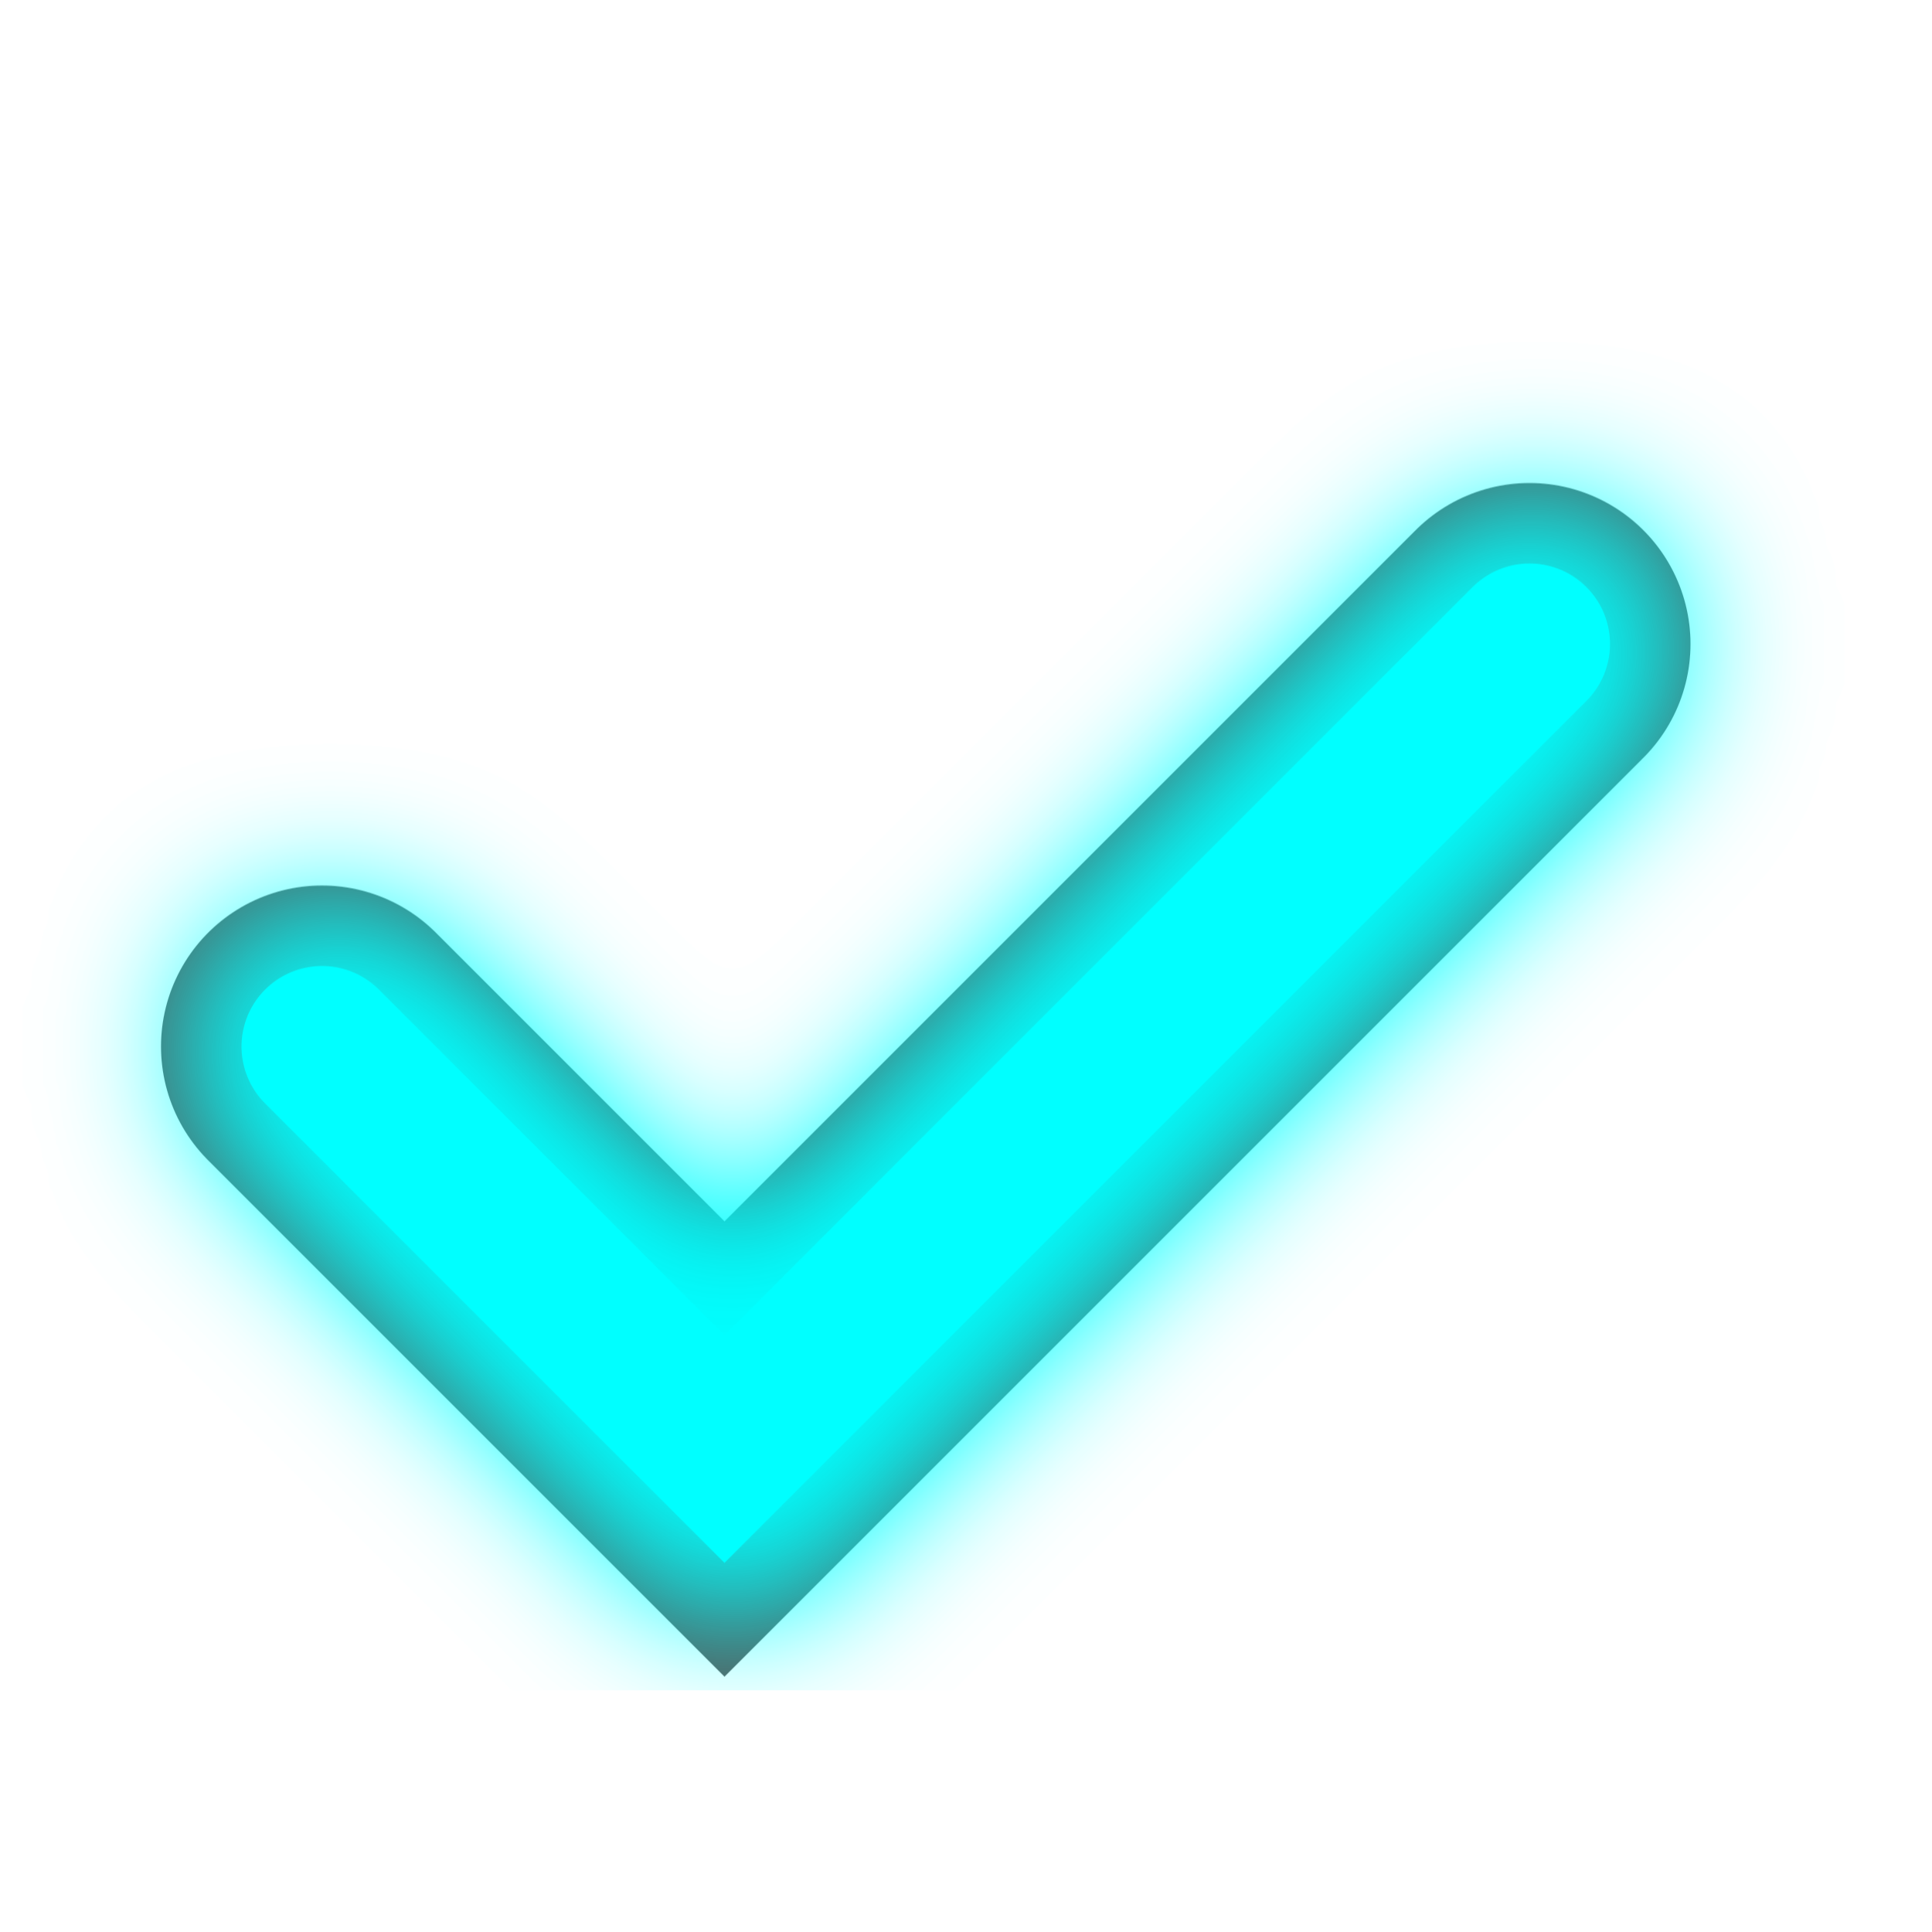
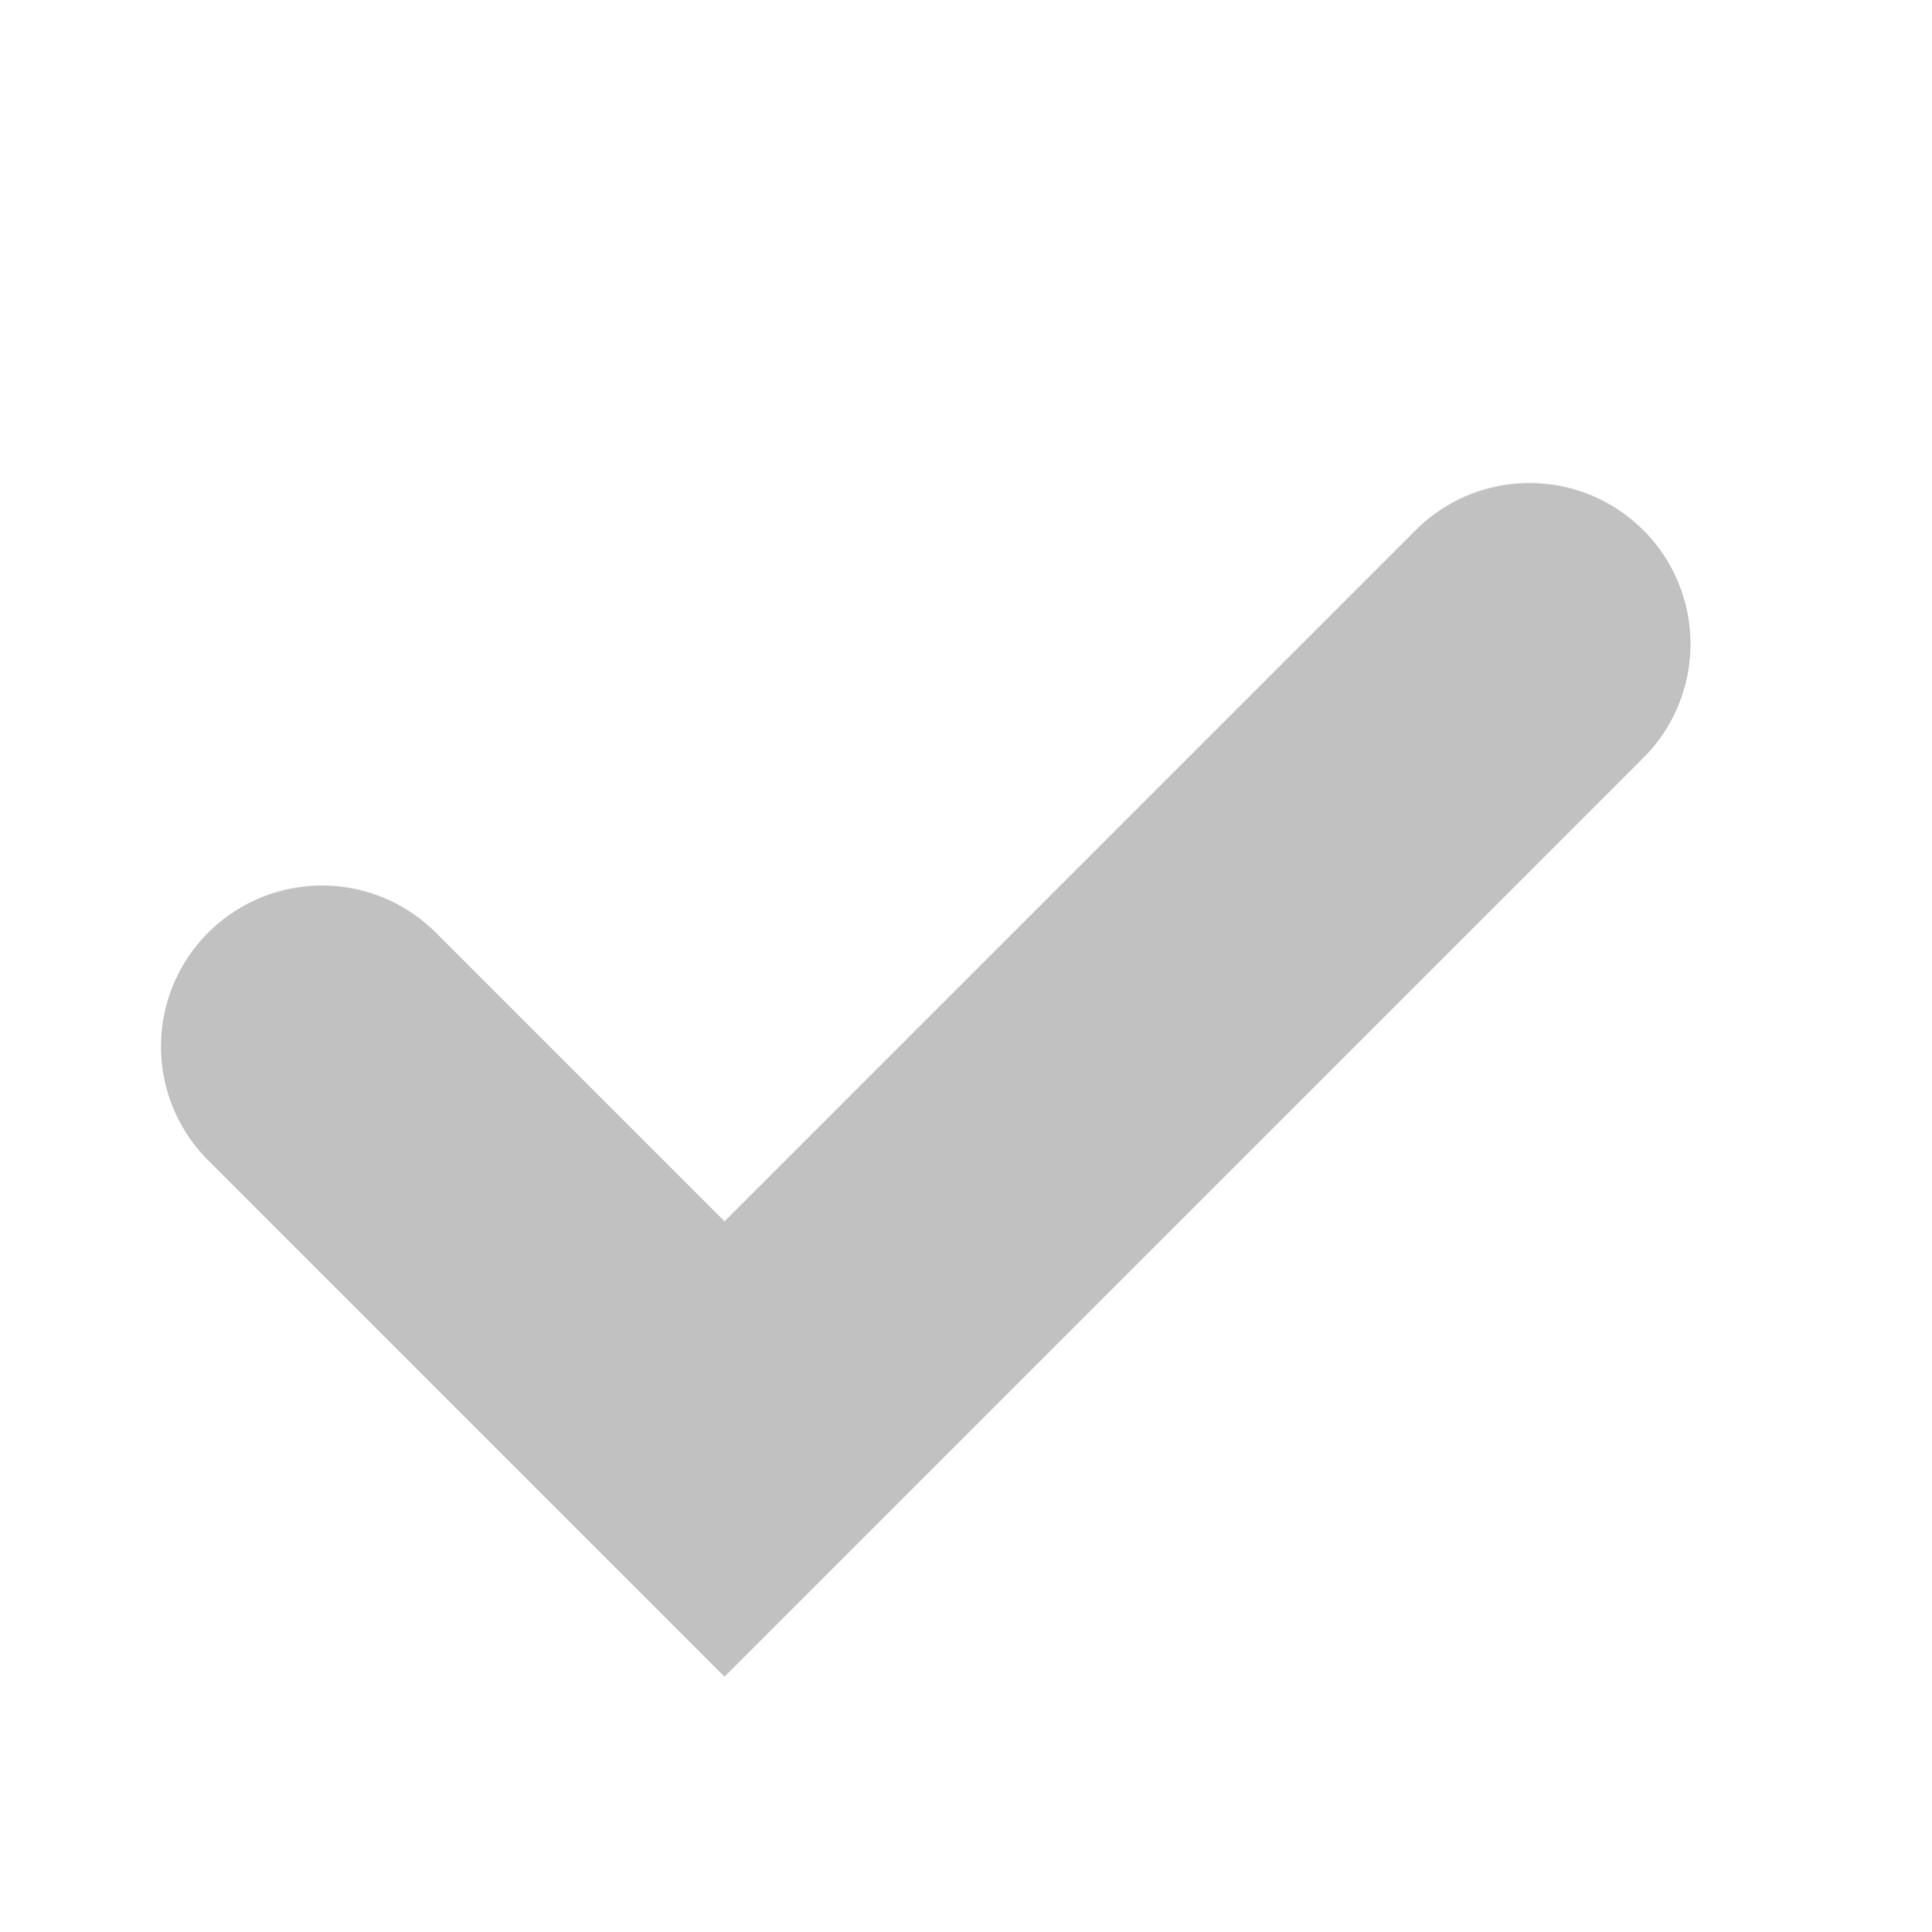
<svg xmlns="http://www.w3.org/2000/svg" height="24" viewBox="0 0 24 24" width="24">
  <defs>
    <filter id="shadow" height="200%" width="200%">
-       <feFlood flood-color="black" flood-opacity="0.85" />
+       <feFlood flood-color="black" flood-opacity="0.95" />
      <feComposite in2="SourceGraphic" operator="in" />
      <feComposite in2="SourceGraphic" operator="over" result="firstfilter" />
      <feOffset dy="-3" />
    </filter>
    <filter id="innershadow" height="200%" width="200%">
      <feGaussianBlur in="SourceGraphic" stdDeviation="1" result="blur" />
      <feComposite in2="firstfilter" operator="over" />
      <feOffset dy="-3" dx=".1" />
    </filter>
    <filter id="offset">
      <feOffset dy="-3" />
    </filter>
  </defs>
-   <path d="M-2 -2 L -2 -2 M 4 16 L 9 21 L 19 11" stroke-linecap="round" stroke="lightgray" filter="url(#shadow)" stroke-width="4" fill="none" />
-   <path d="M-2 -2 L -2 -2 M 4 16 L 9 21 L 19 11" stroke-linecap="round" stroke="cyan" filter="url(#innershadow)" stroke-width="3" fill="none" />
-   <path d="M-2 -2 L -2 -2 M 4 16 L 9 21 L 19 11" stroke-linecap="round" stroke="cyan" filter="url(#offset)" stroke-width="2" fill="none" />
+   <path d="M-5 -5 L -5 24 M 4 16 L 9 21 L 19 11" stroke-linecap="round" stroke="#0002" filter="url(#shadow)" stroke-width="4" fill="none" />
+   <path d="M-5 -5 L -5 24 M 4 16 L 9 21 L 19 11" filter="url(#innershadow)" fill="none" />
</svg>
